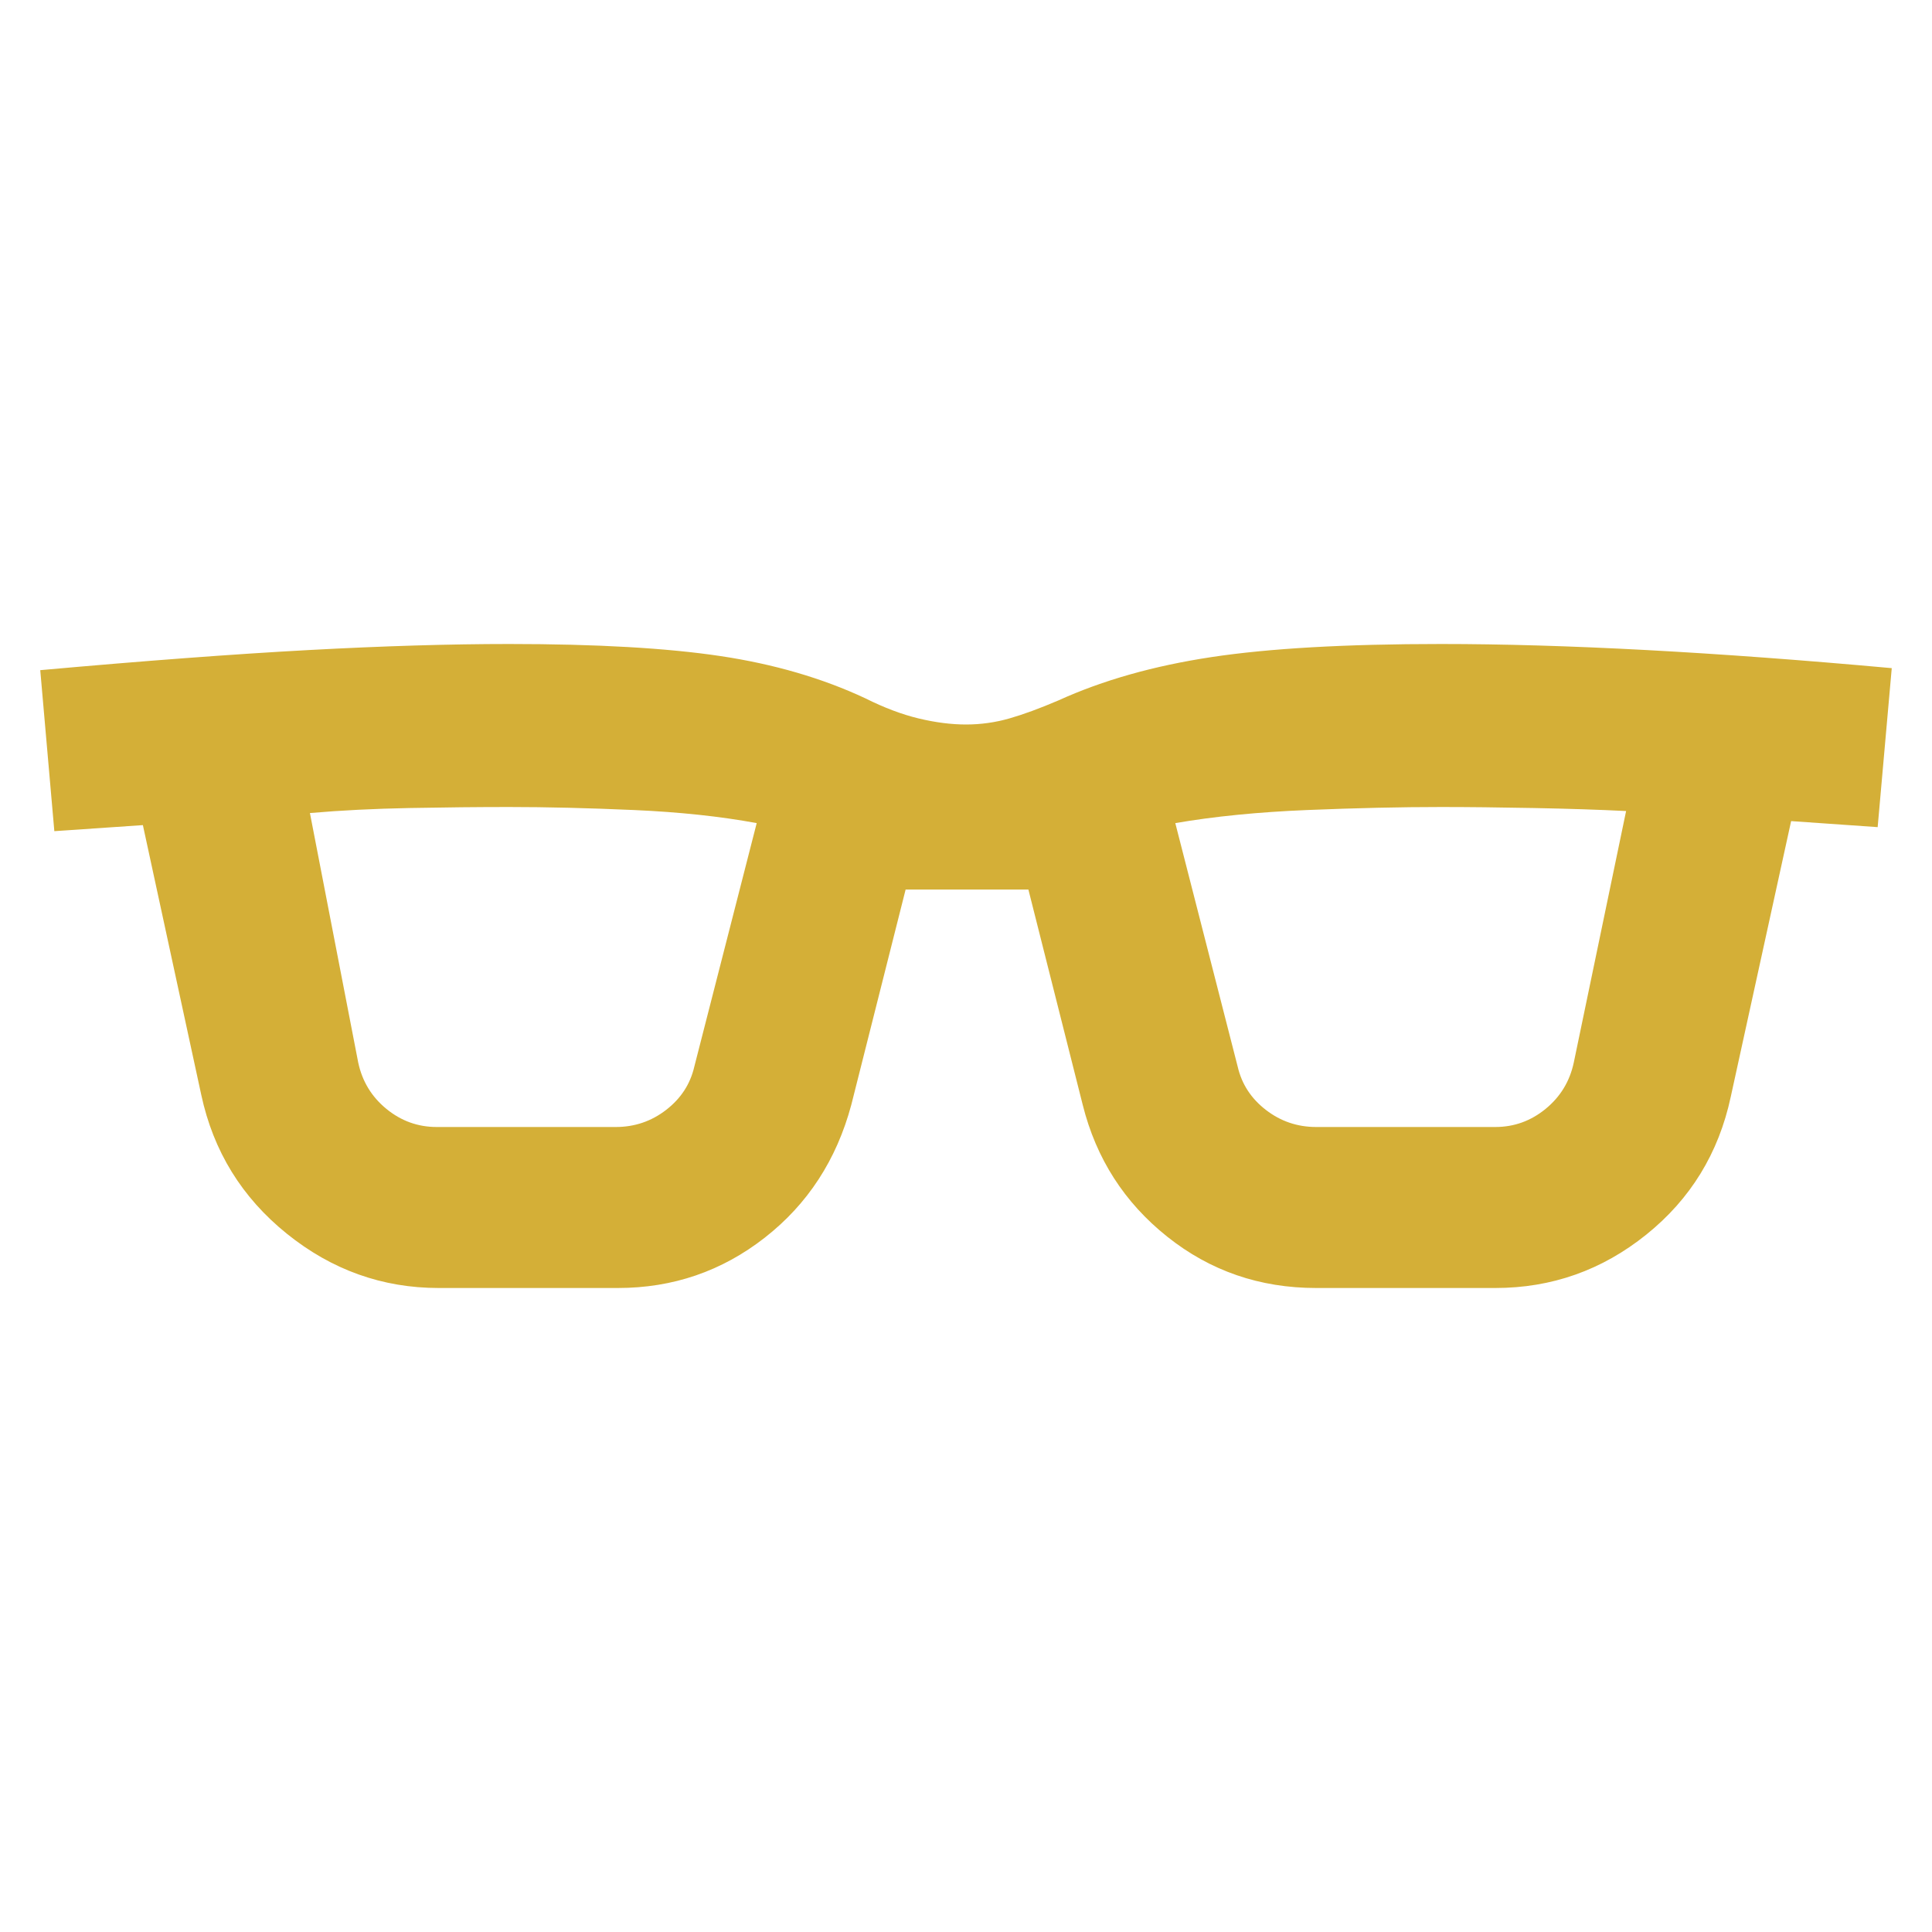
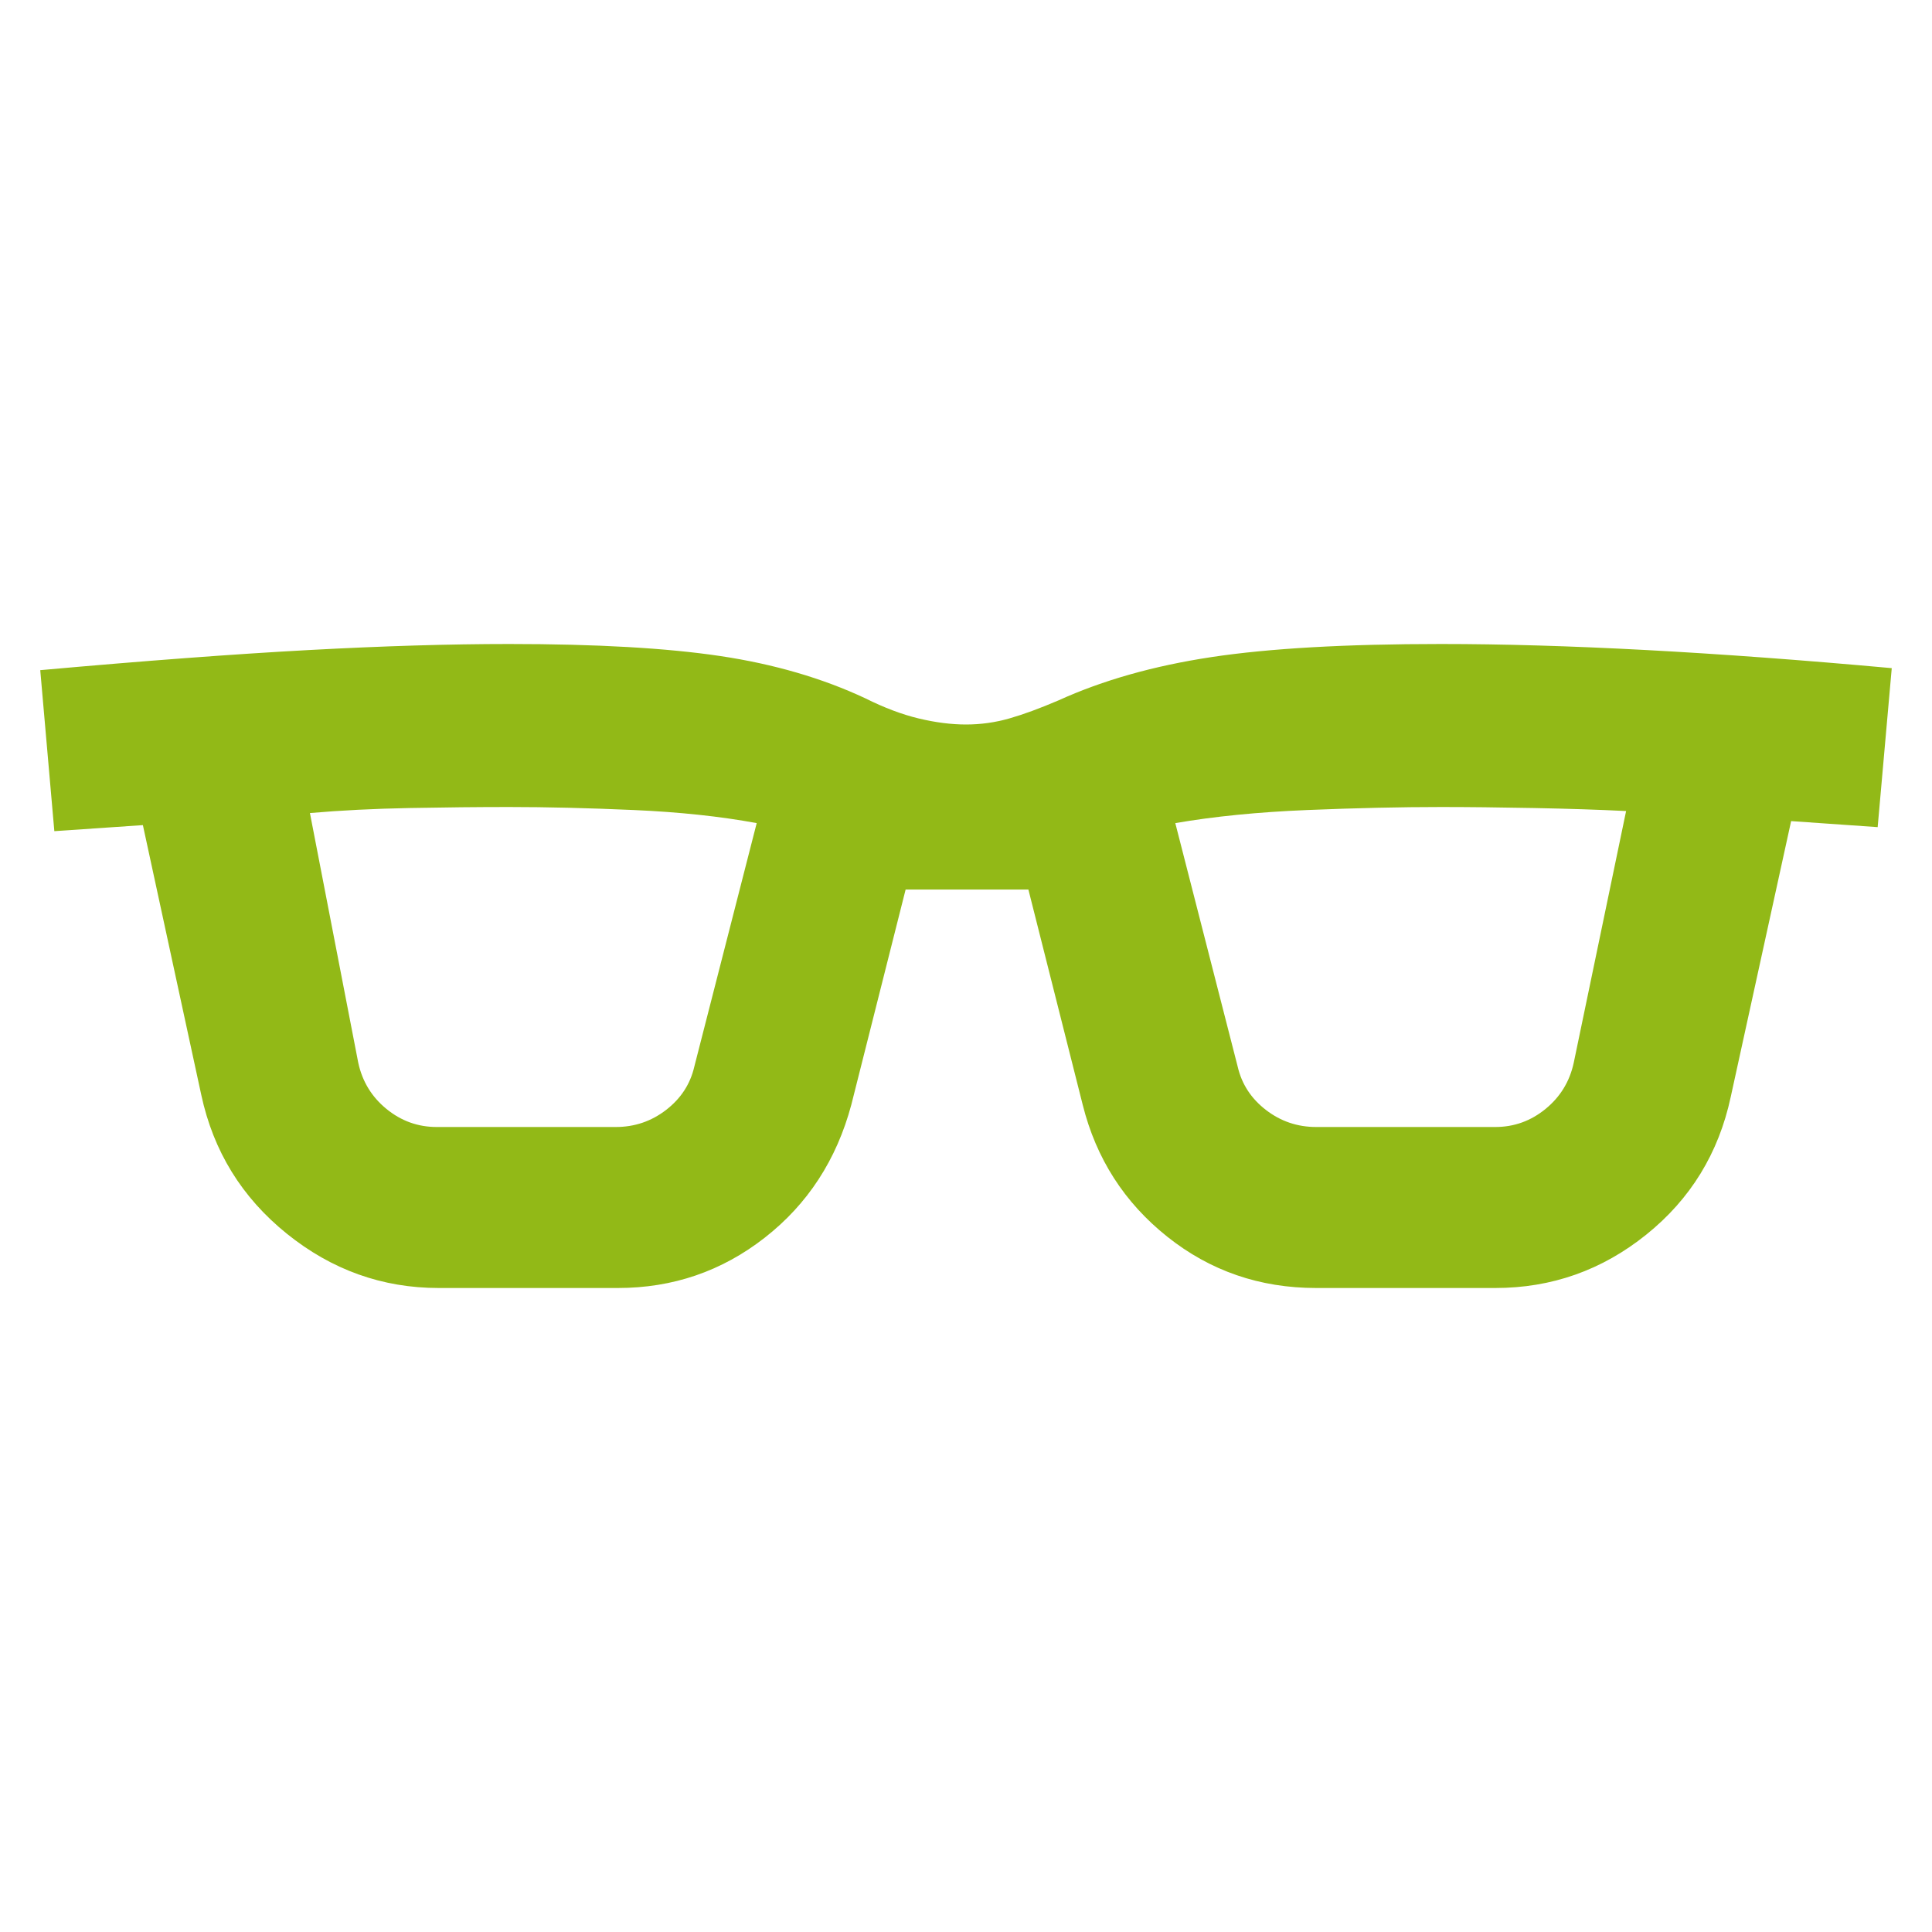
- <svg xmlns="http://www.w3.org/2000/svg" height="24px" viewBox="0 -960 960 960" width="24px" fill="#d4af37">
+ <svg xmlns="http://www.w3.org/2000/svg" height="24px" viewBox="0 -960 960 960" width="24px" fill="#92B917">
  <path d="M218-320q-42 0-75.5-27T100-416L71-550l-44 3-7-80q78-7 133.5-10t99.5-3q65 0 105 6t72 21q14 7 26.5 10t23.5 3q11 0 21.5-3t24.5-9q33-15 76-21.5t114-6.5q46 0 102 3t122 9l-7 79-43-3-30 137q-9 42-42 68.5T743-320h-89q-42 0-74-25.5T538-411l-27-107h-61l-27 107q-11 41-43 66t-73 25h-89Zm-40-112q3 14 14 23t25 9h89q14 0 25-8.5t14-21.5l31-121q-27-5-61-6.5t-62-1.5q-23 0-49.5.5T154-556l24 124Zm437 2q3 13 14 21.5t25 8.5h89q14 0 25-9t14-23l26-125q-20-1-46-1.5t-46-.5q-30 0-66.5 1.5T584-551l31 121Z" />
</svg>
